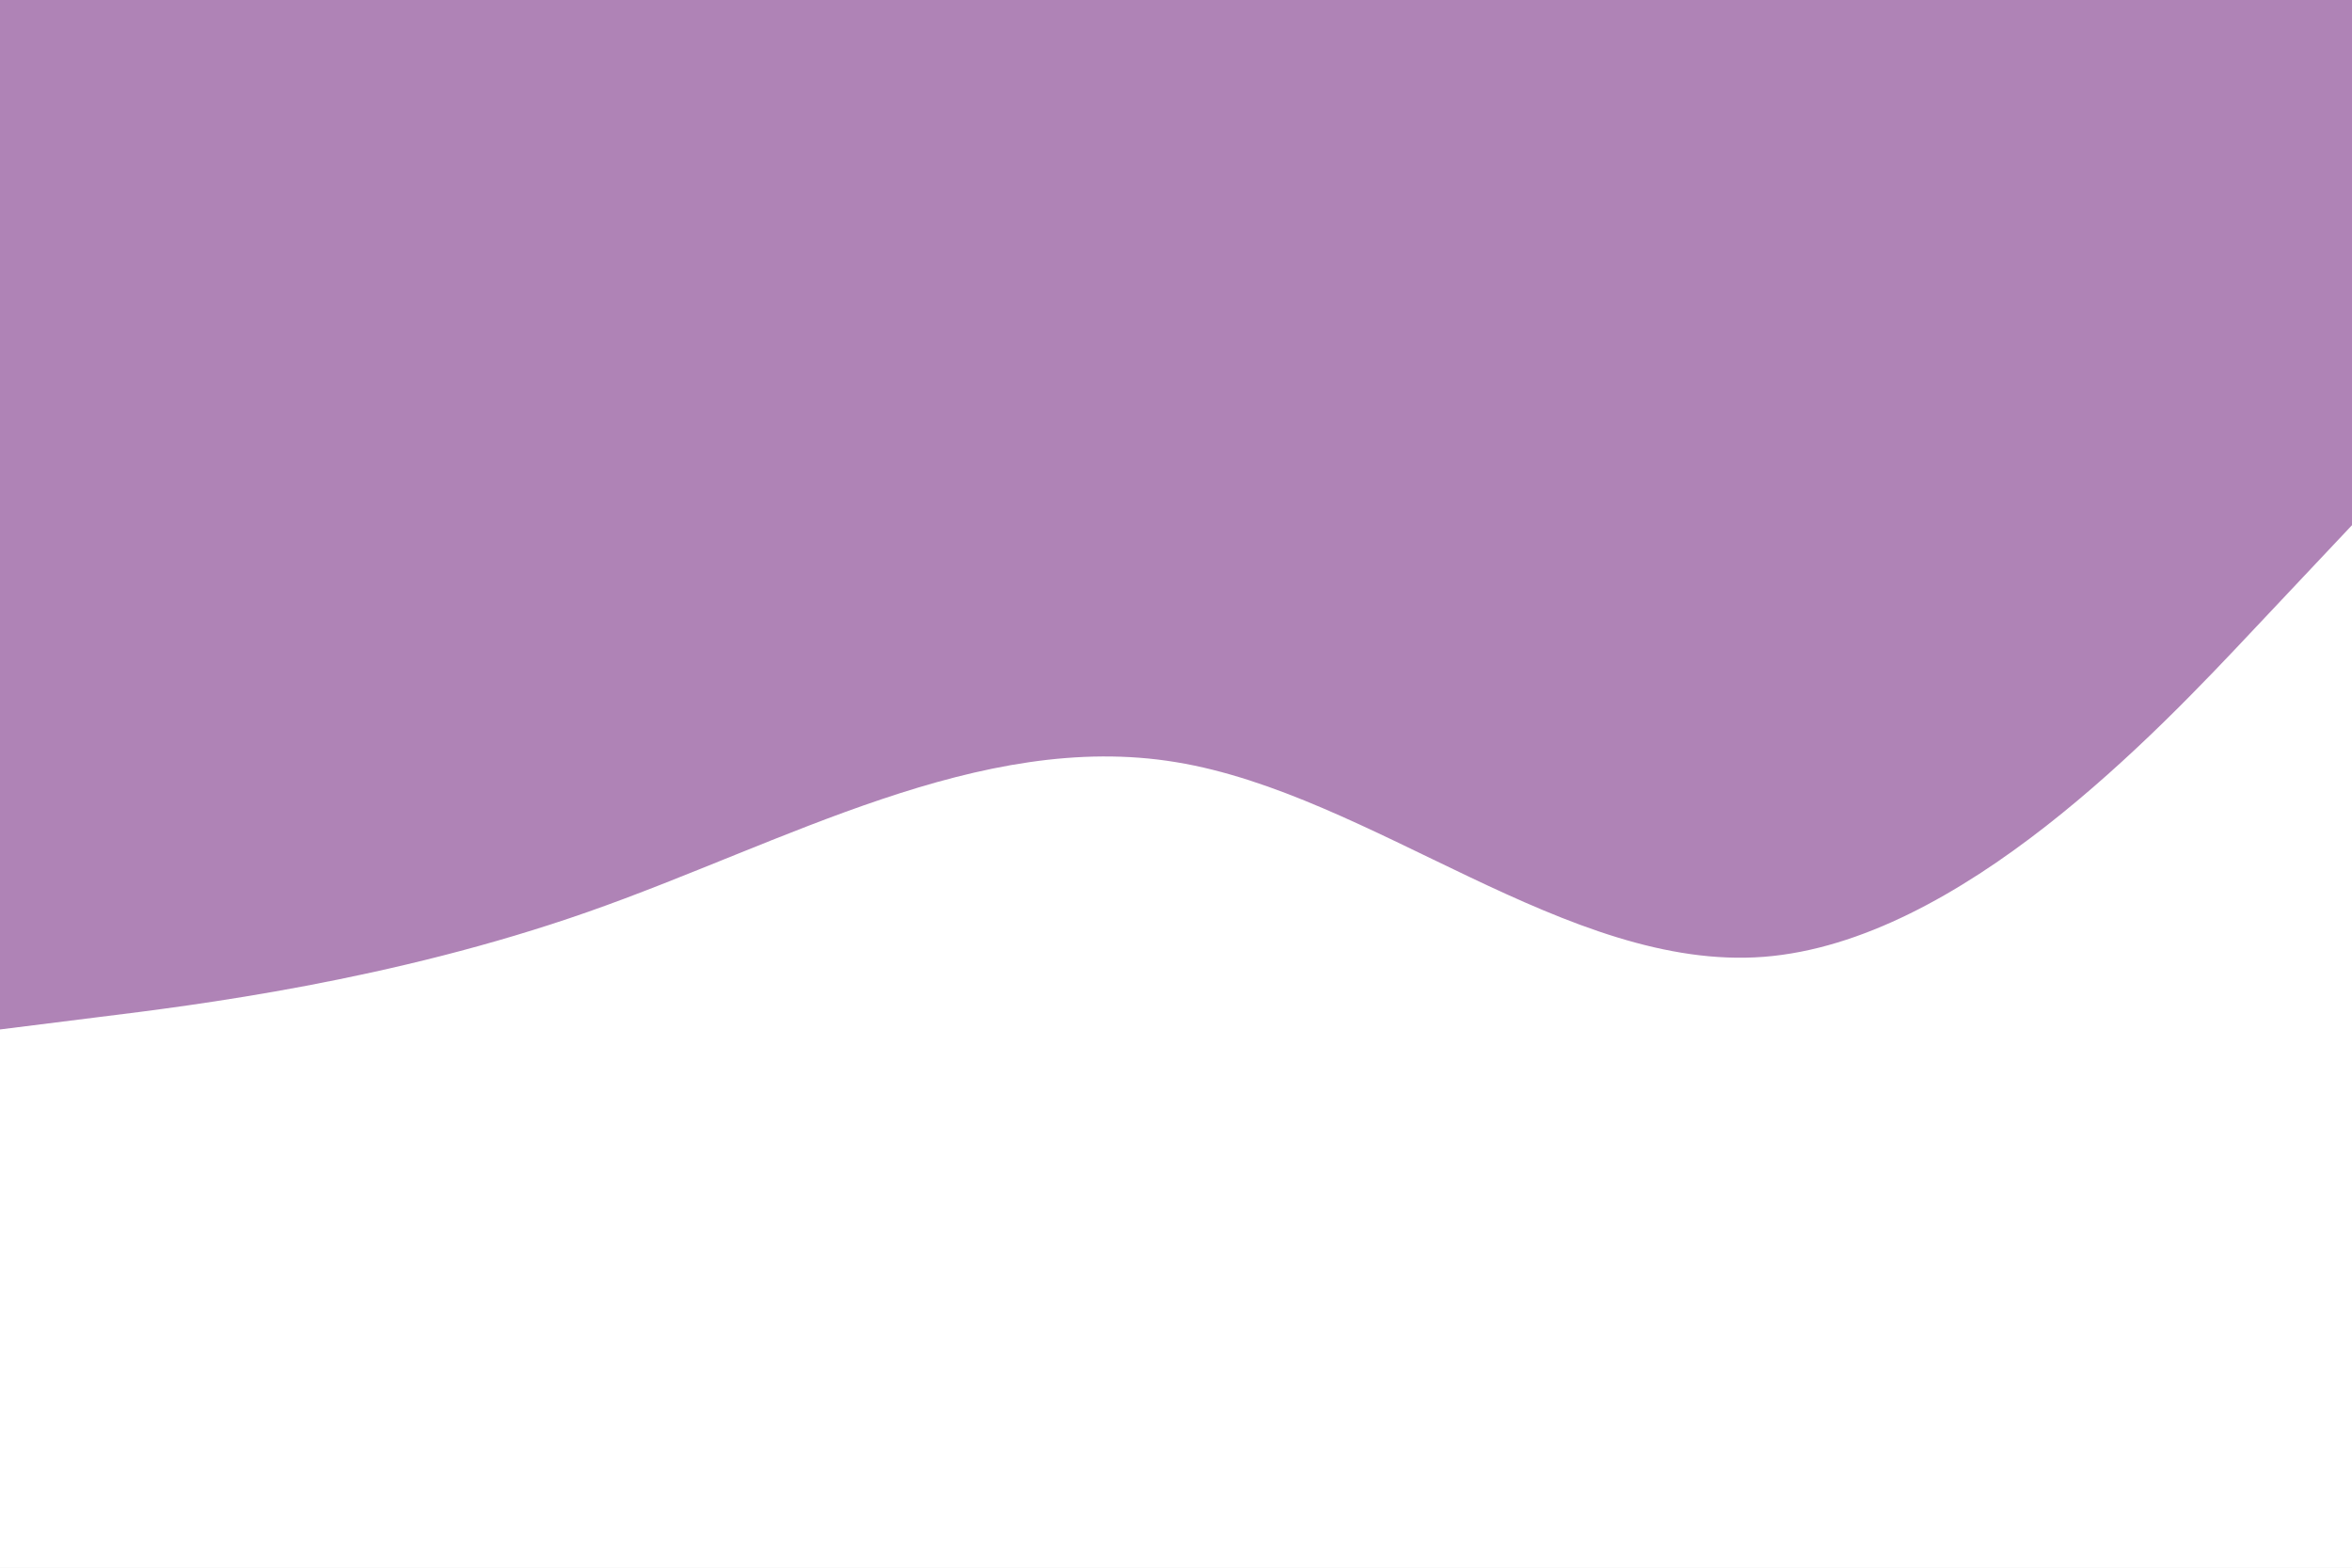
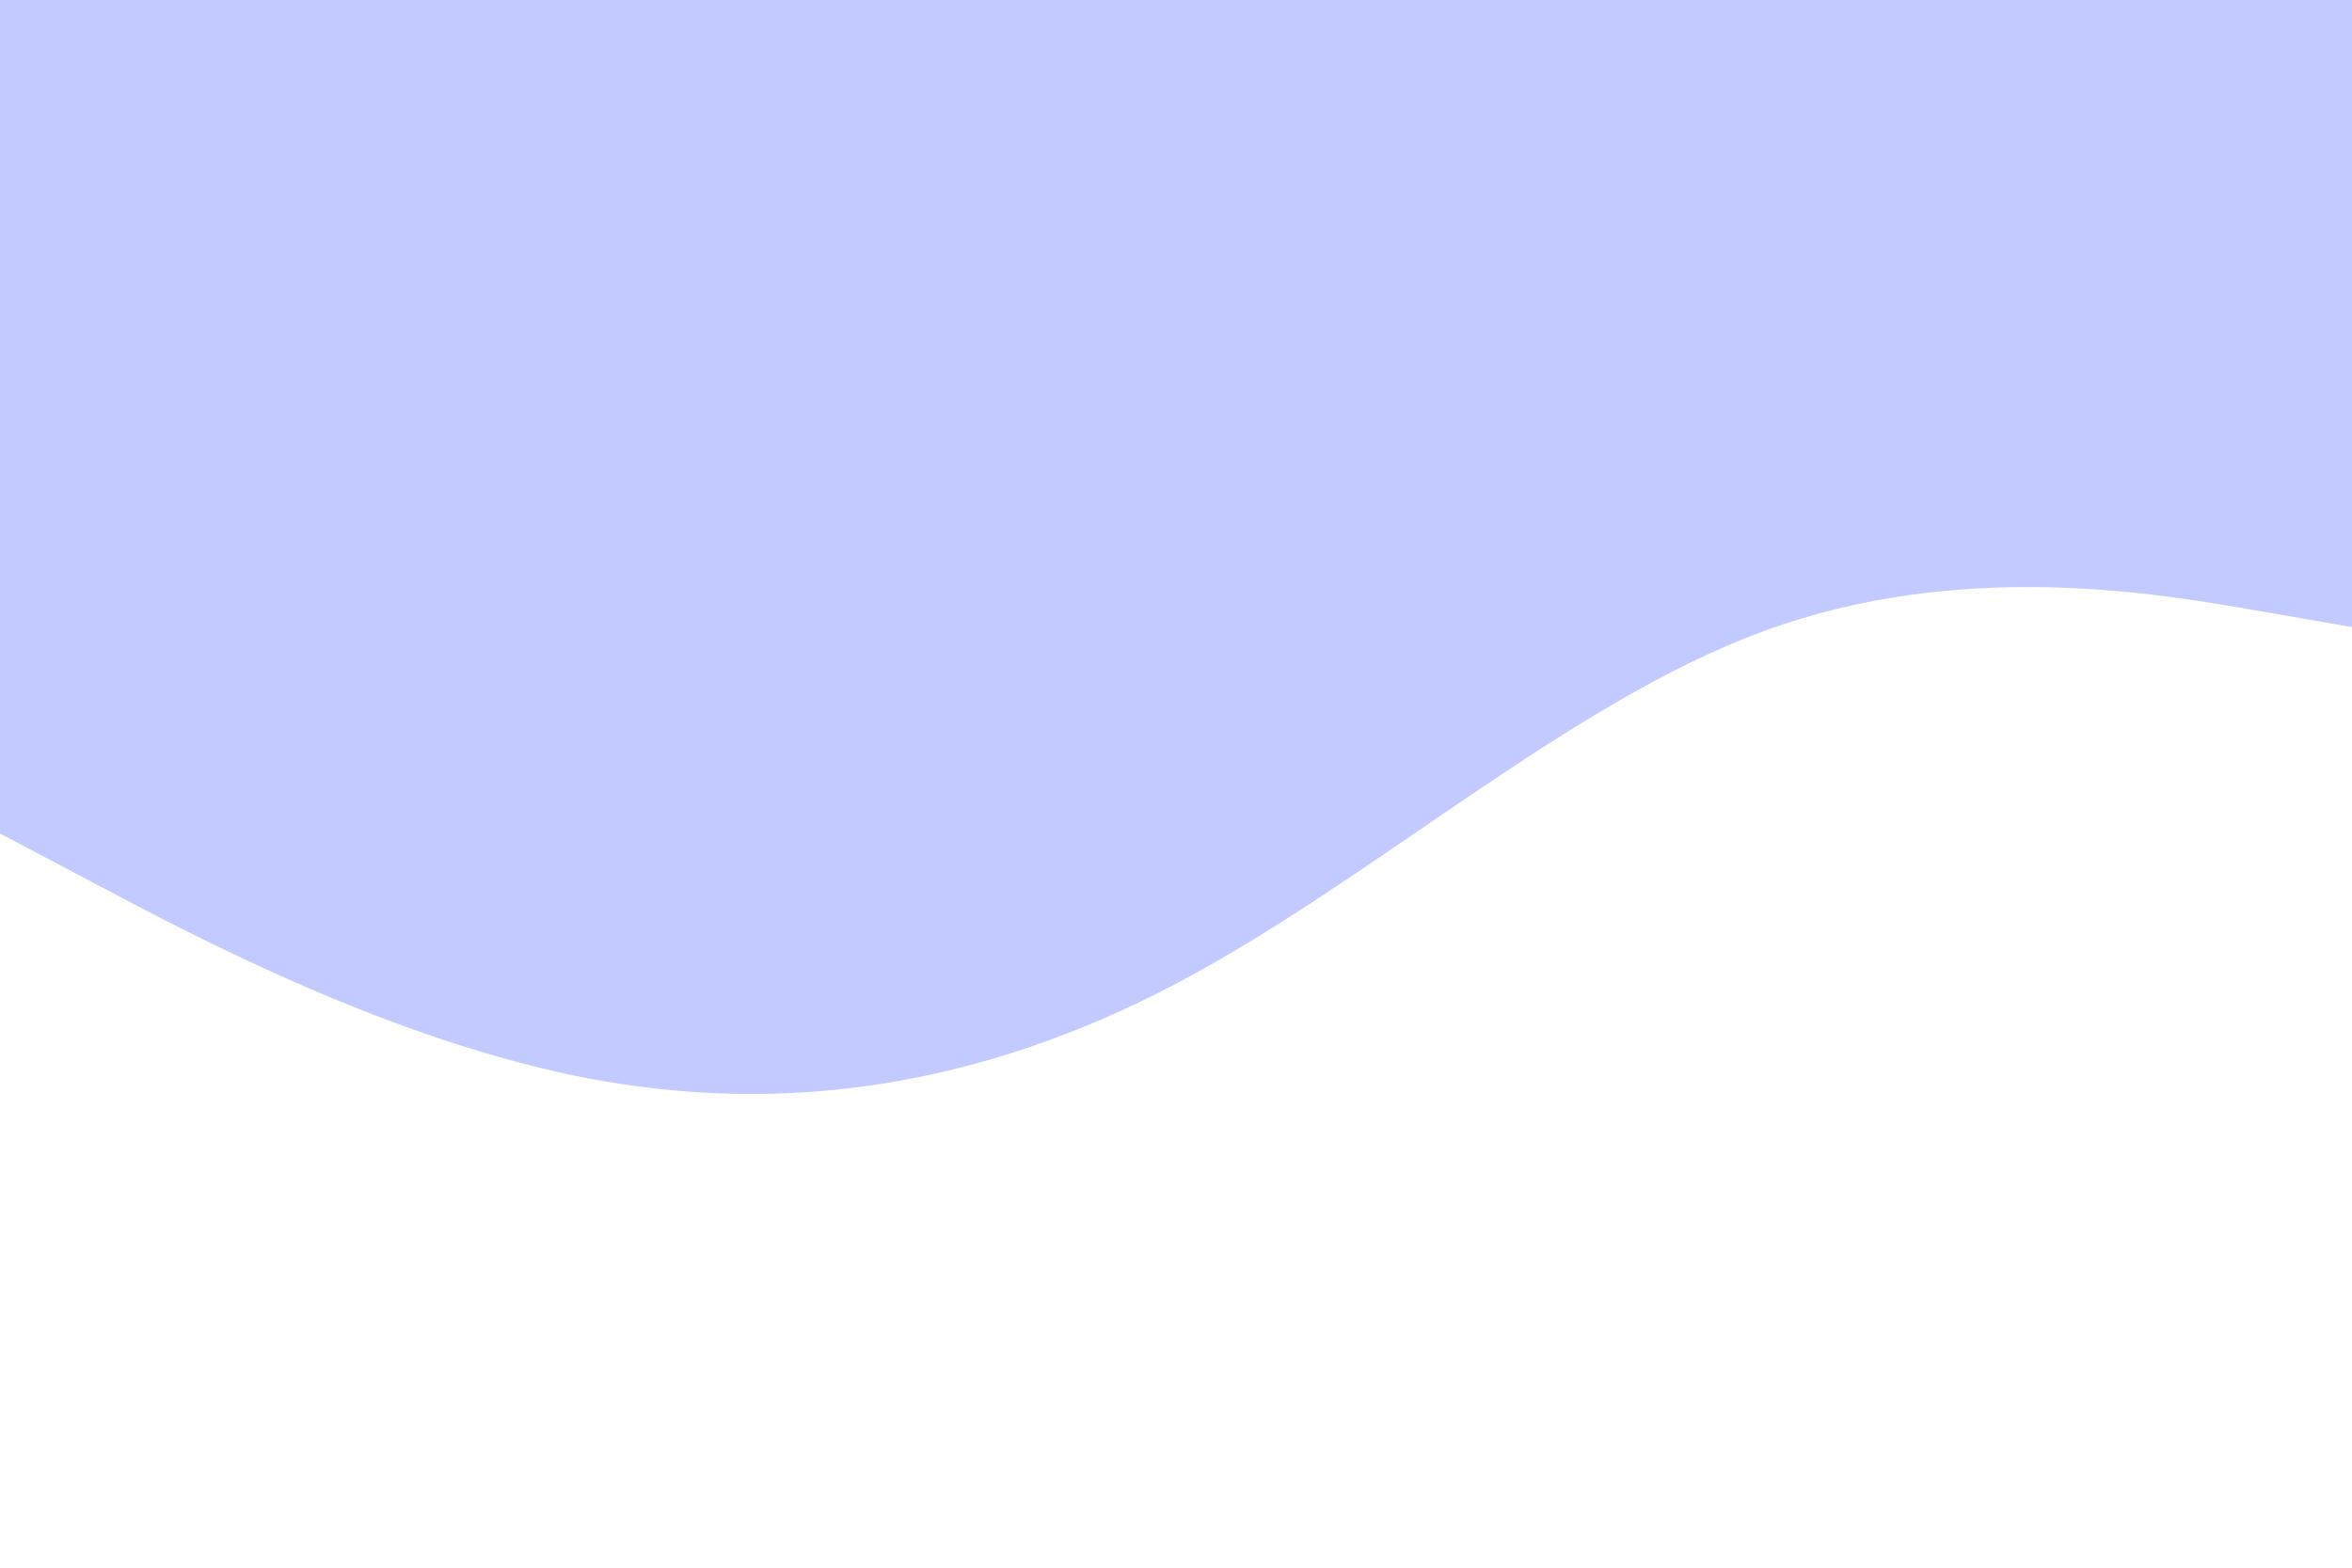
<svg xmlns="http://www.w3.org/2000/svg" id="visual" viewBox="0 0 900 600" width="900" height="600" version="1.1">
-   <rect x="0" y="0" width="900" height="600" fill="#FFF" />
-   <path d="M0 394L37.5 389.3C75 384.7 150 375.3 225 349C300 322.7 375 279.3 450 291.7C525 304 600 372 675 366.2C750 360.3 825 280.7 862.5 240.8L900 201L900 0L862.5 0C825 0 750 0 675 0C600 0 525 0 450 0C375 0 300 0 225 0C150 0 75 0 37.5 0L0 0Z" fill="#AF83B6" stroke-linecap="round" stroke-linejoin="miter" />
+   <rect x="0" y="0" width="900" height="600" fill="#C3CAFF" />
+   <path d="M0 319L37.5 338.8C75 358.7 150 398.3 225 412.7C300 427 375 416 450 376.5C525 337 600 269 675 241.5C750 214 825 227 862.5 233.5L900 240L900 601L862.5 601C825 601 750 601 675 601C600 601 525 601 450 601C375 601 300 601 225 601C150 601 75 601 37.5 601L0 601Z" fill="#FFF" stroke-linecap="round" stroke-linejoin="miter" />
</svg>
